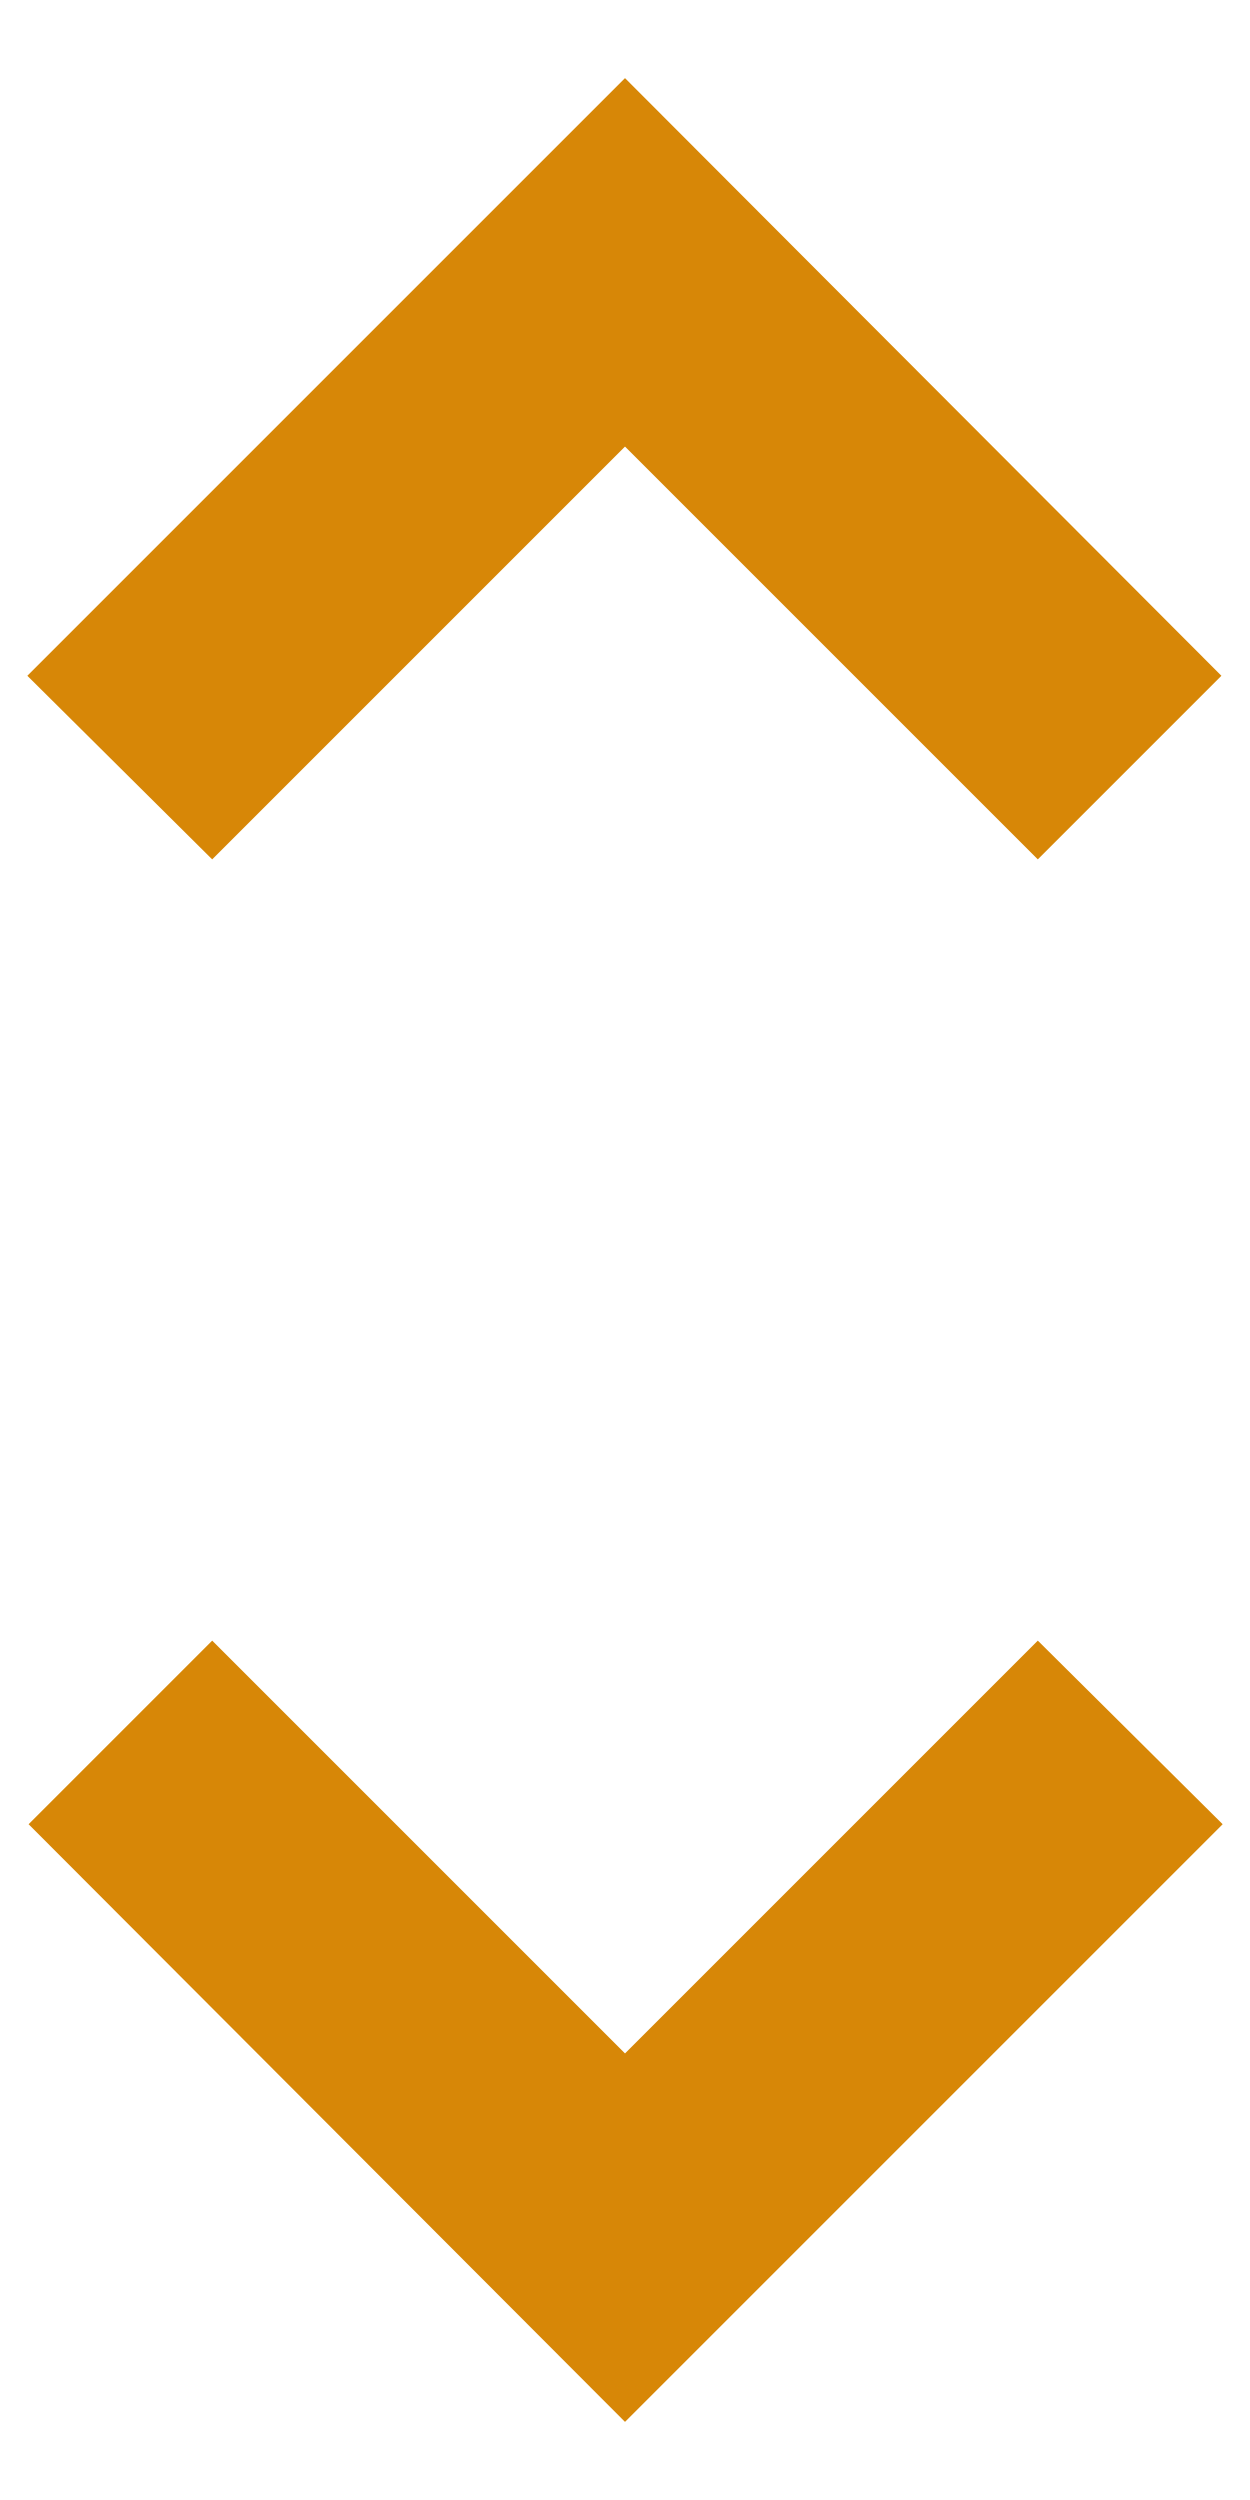
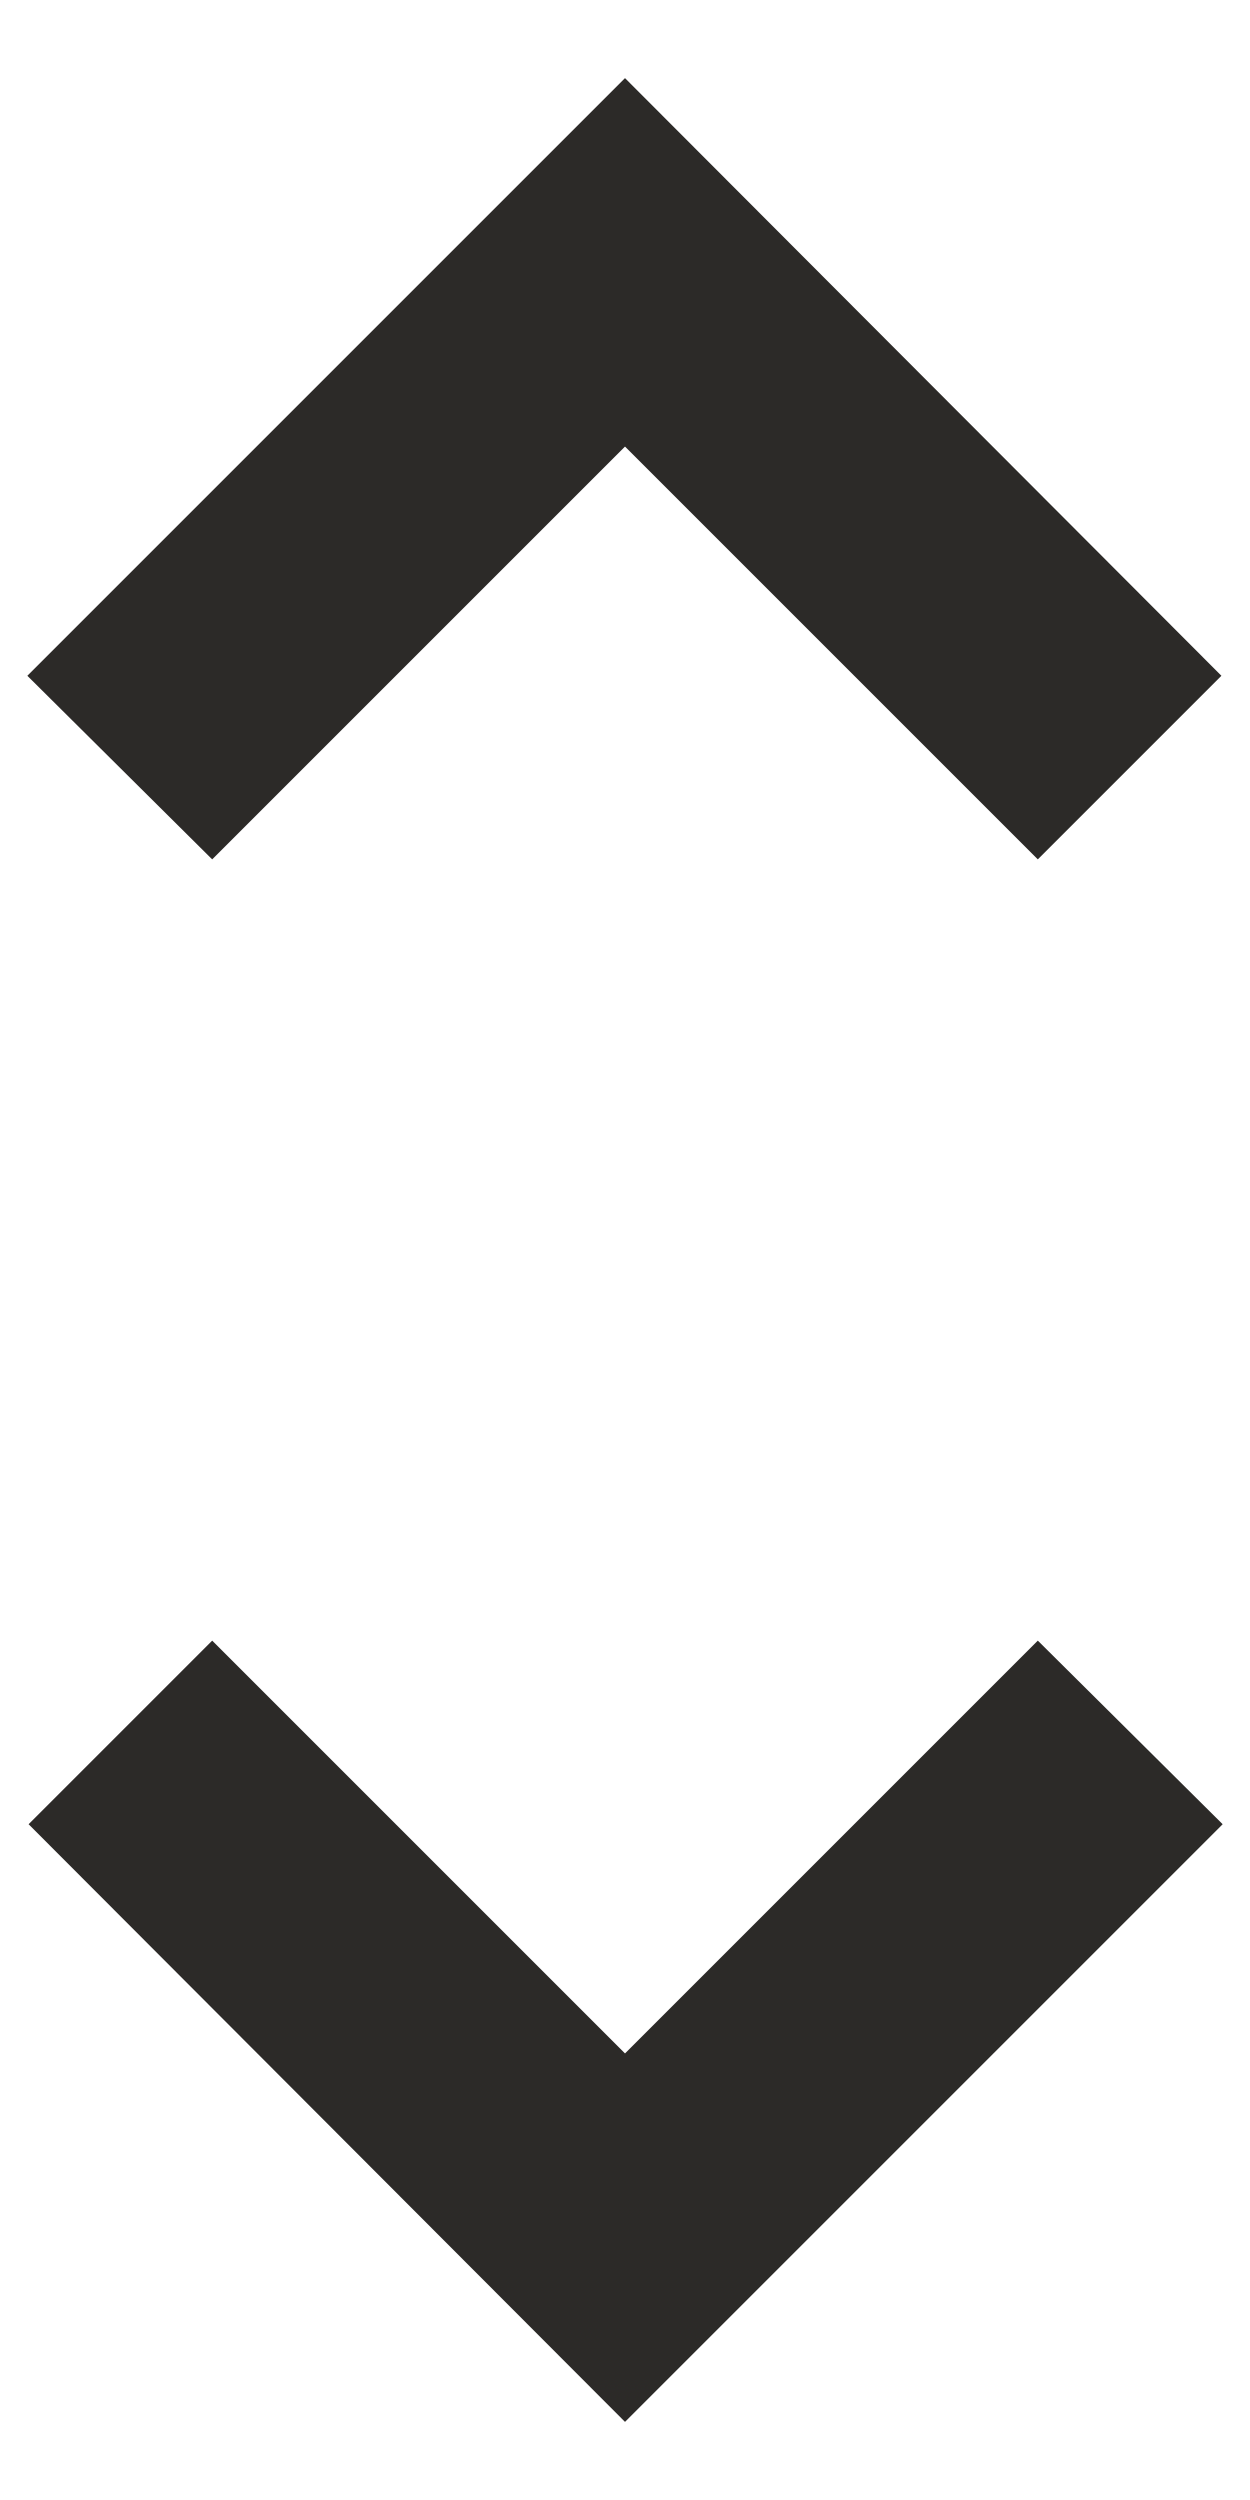
<svg xmlns="http://www.w3.org/2000/svg" width="8" height="16" viewBox="0 0 8 16" fill="none">
-   <path d="M4 2.858L6.642 5.5L7.817 4.325L4 0.5L0.175 4.325L1.358 5.5L4 2.858ZM4 13.142L1.358 10.5L0.183 11.675L4 15.5L7.825 11.675L6.642 10.5L4 13.142Z" fill="#D78707" />
+   <path d="M4 2.858L6.642 5.5L7.817 4.325L4 0.5L0.175 4.325L1.358 5.5L4 2.858ZM4 13.142L1.358 10.5L0.183 11.675L4 15.5L7.825 11.675L6.642 10.5L4 13.142Z" fill="#2c2a28" />
</svg>
